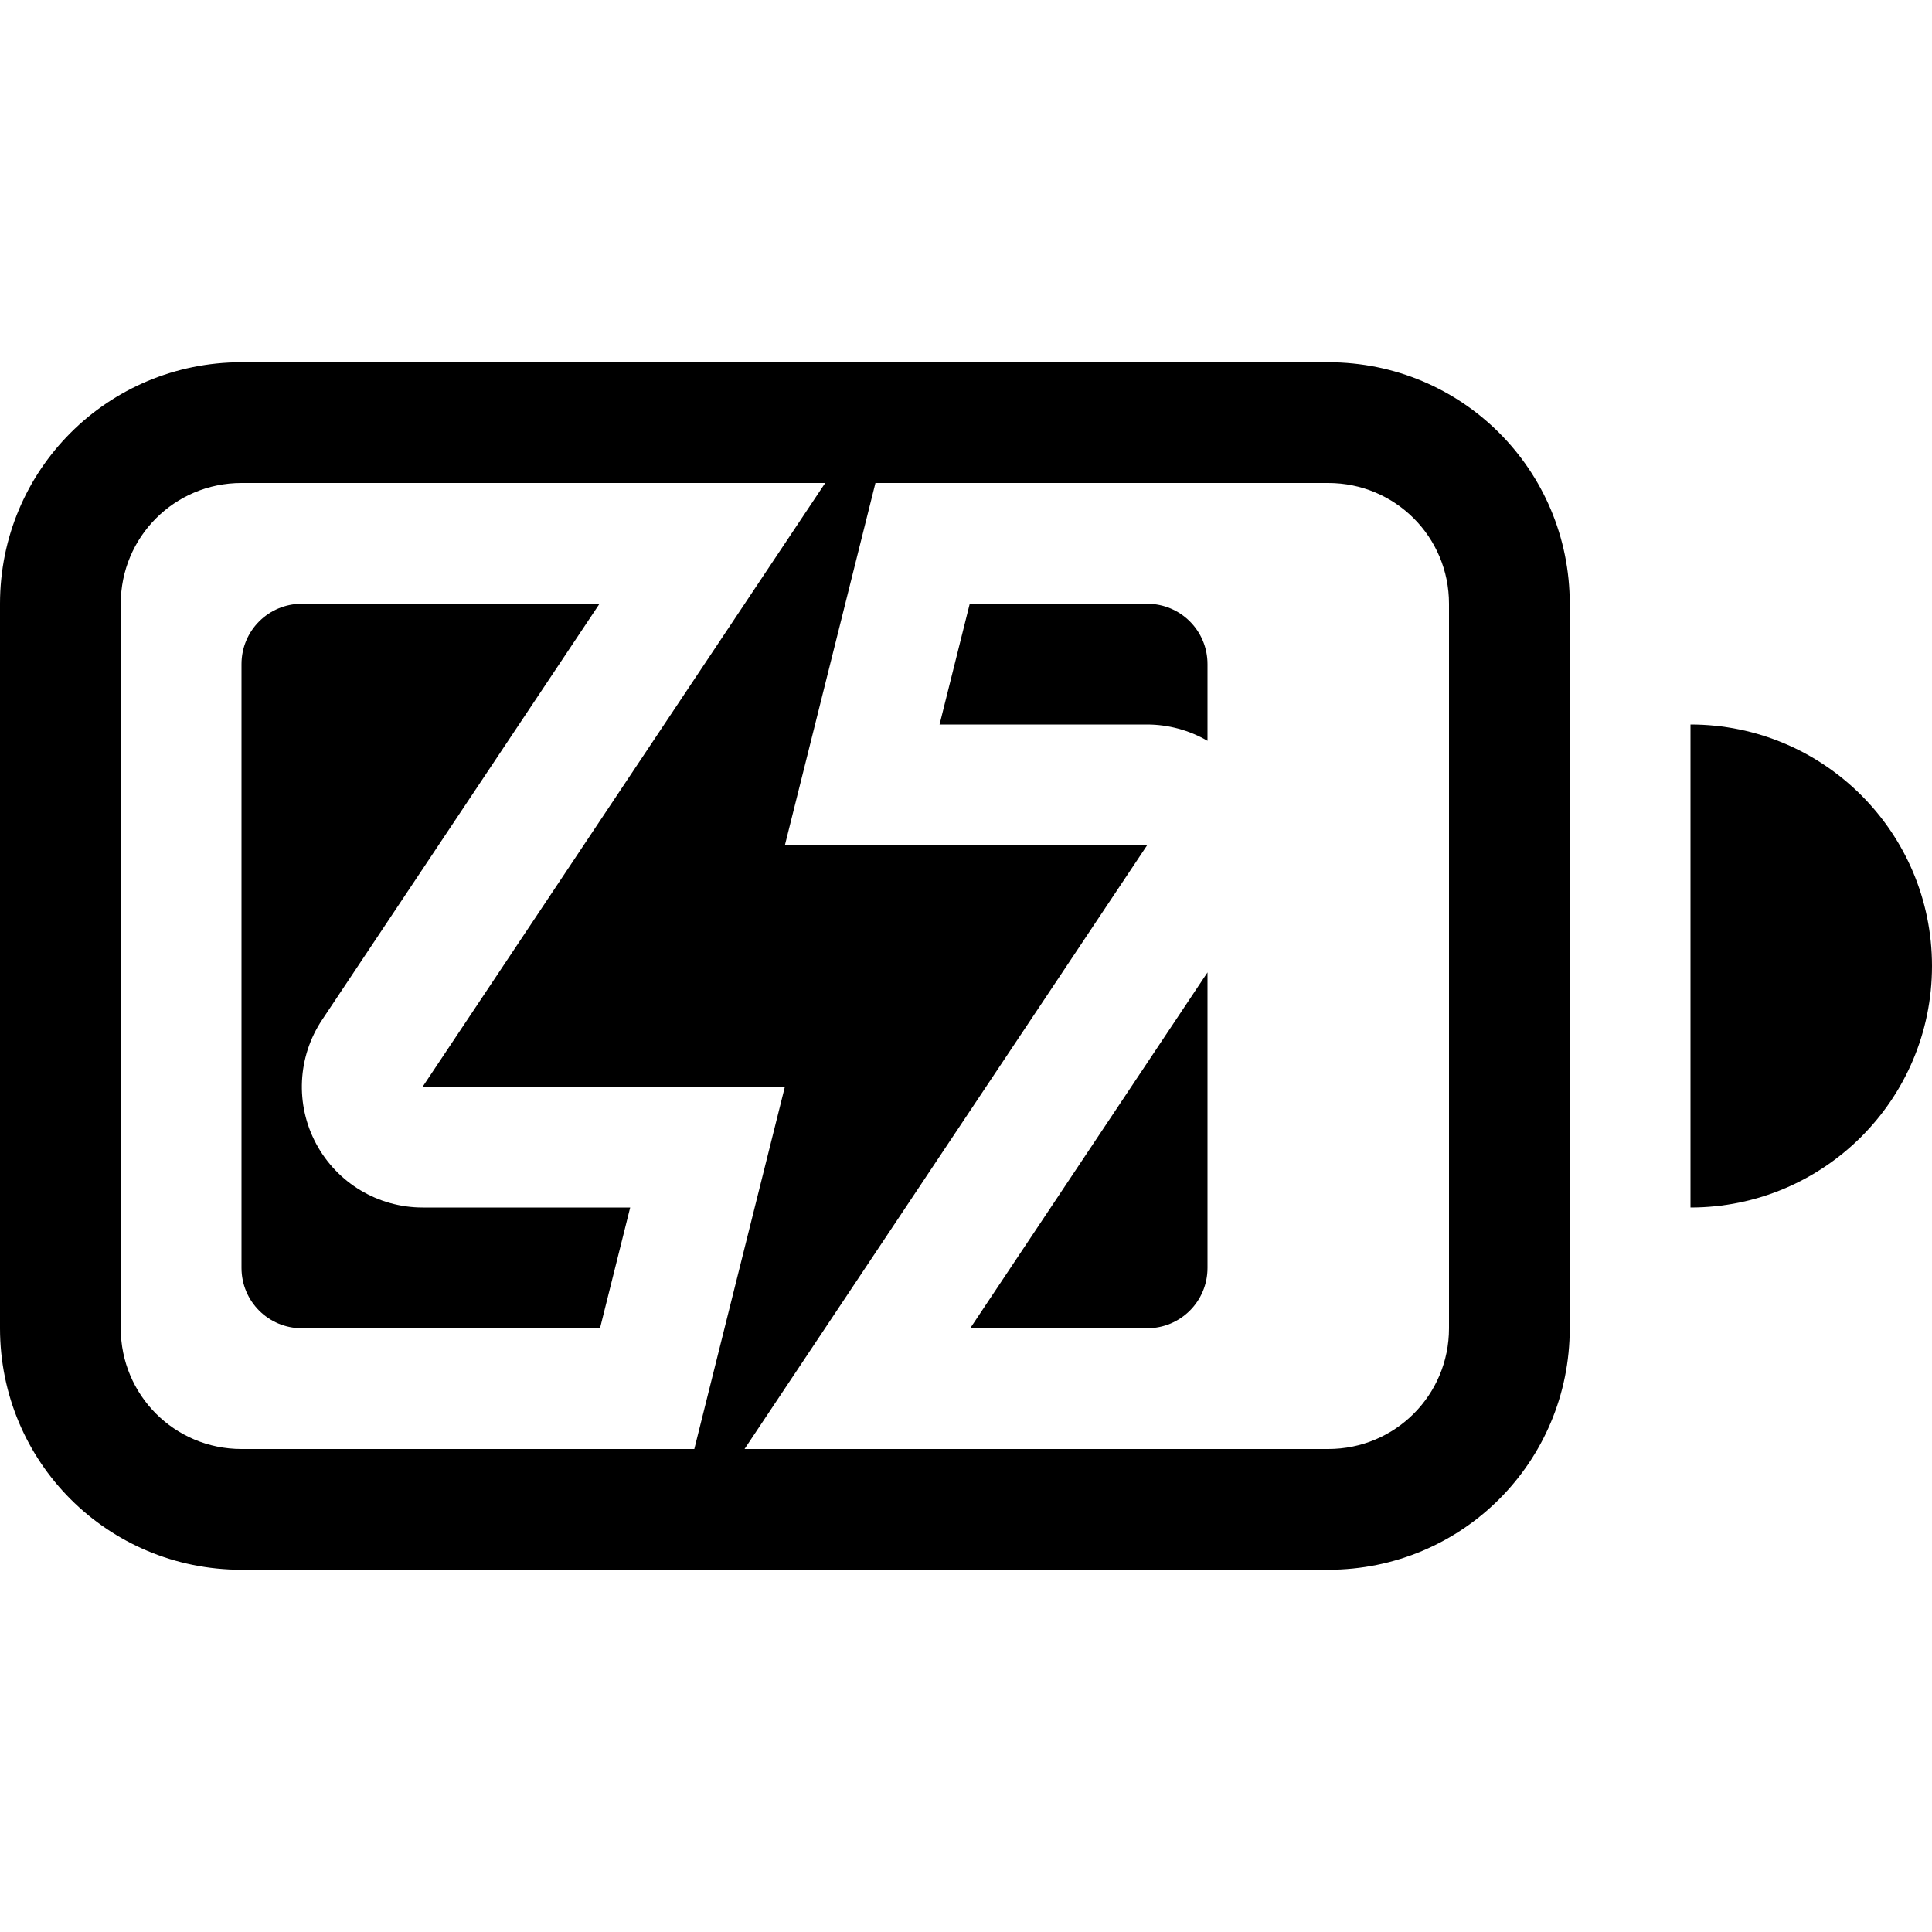
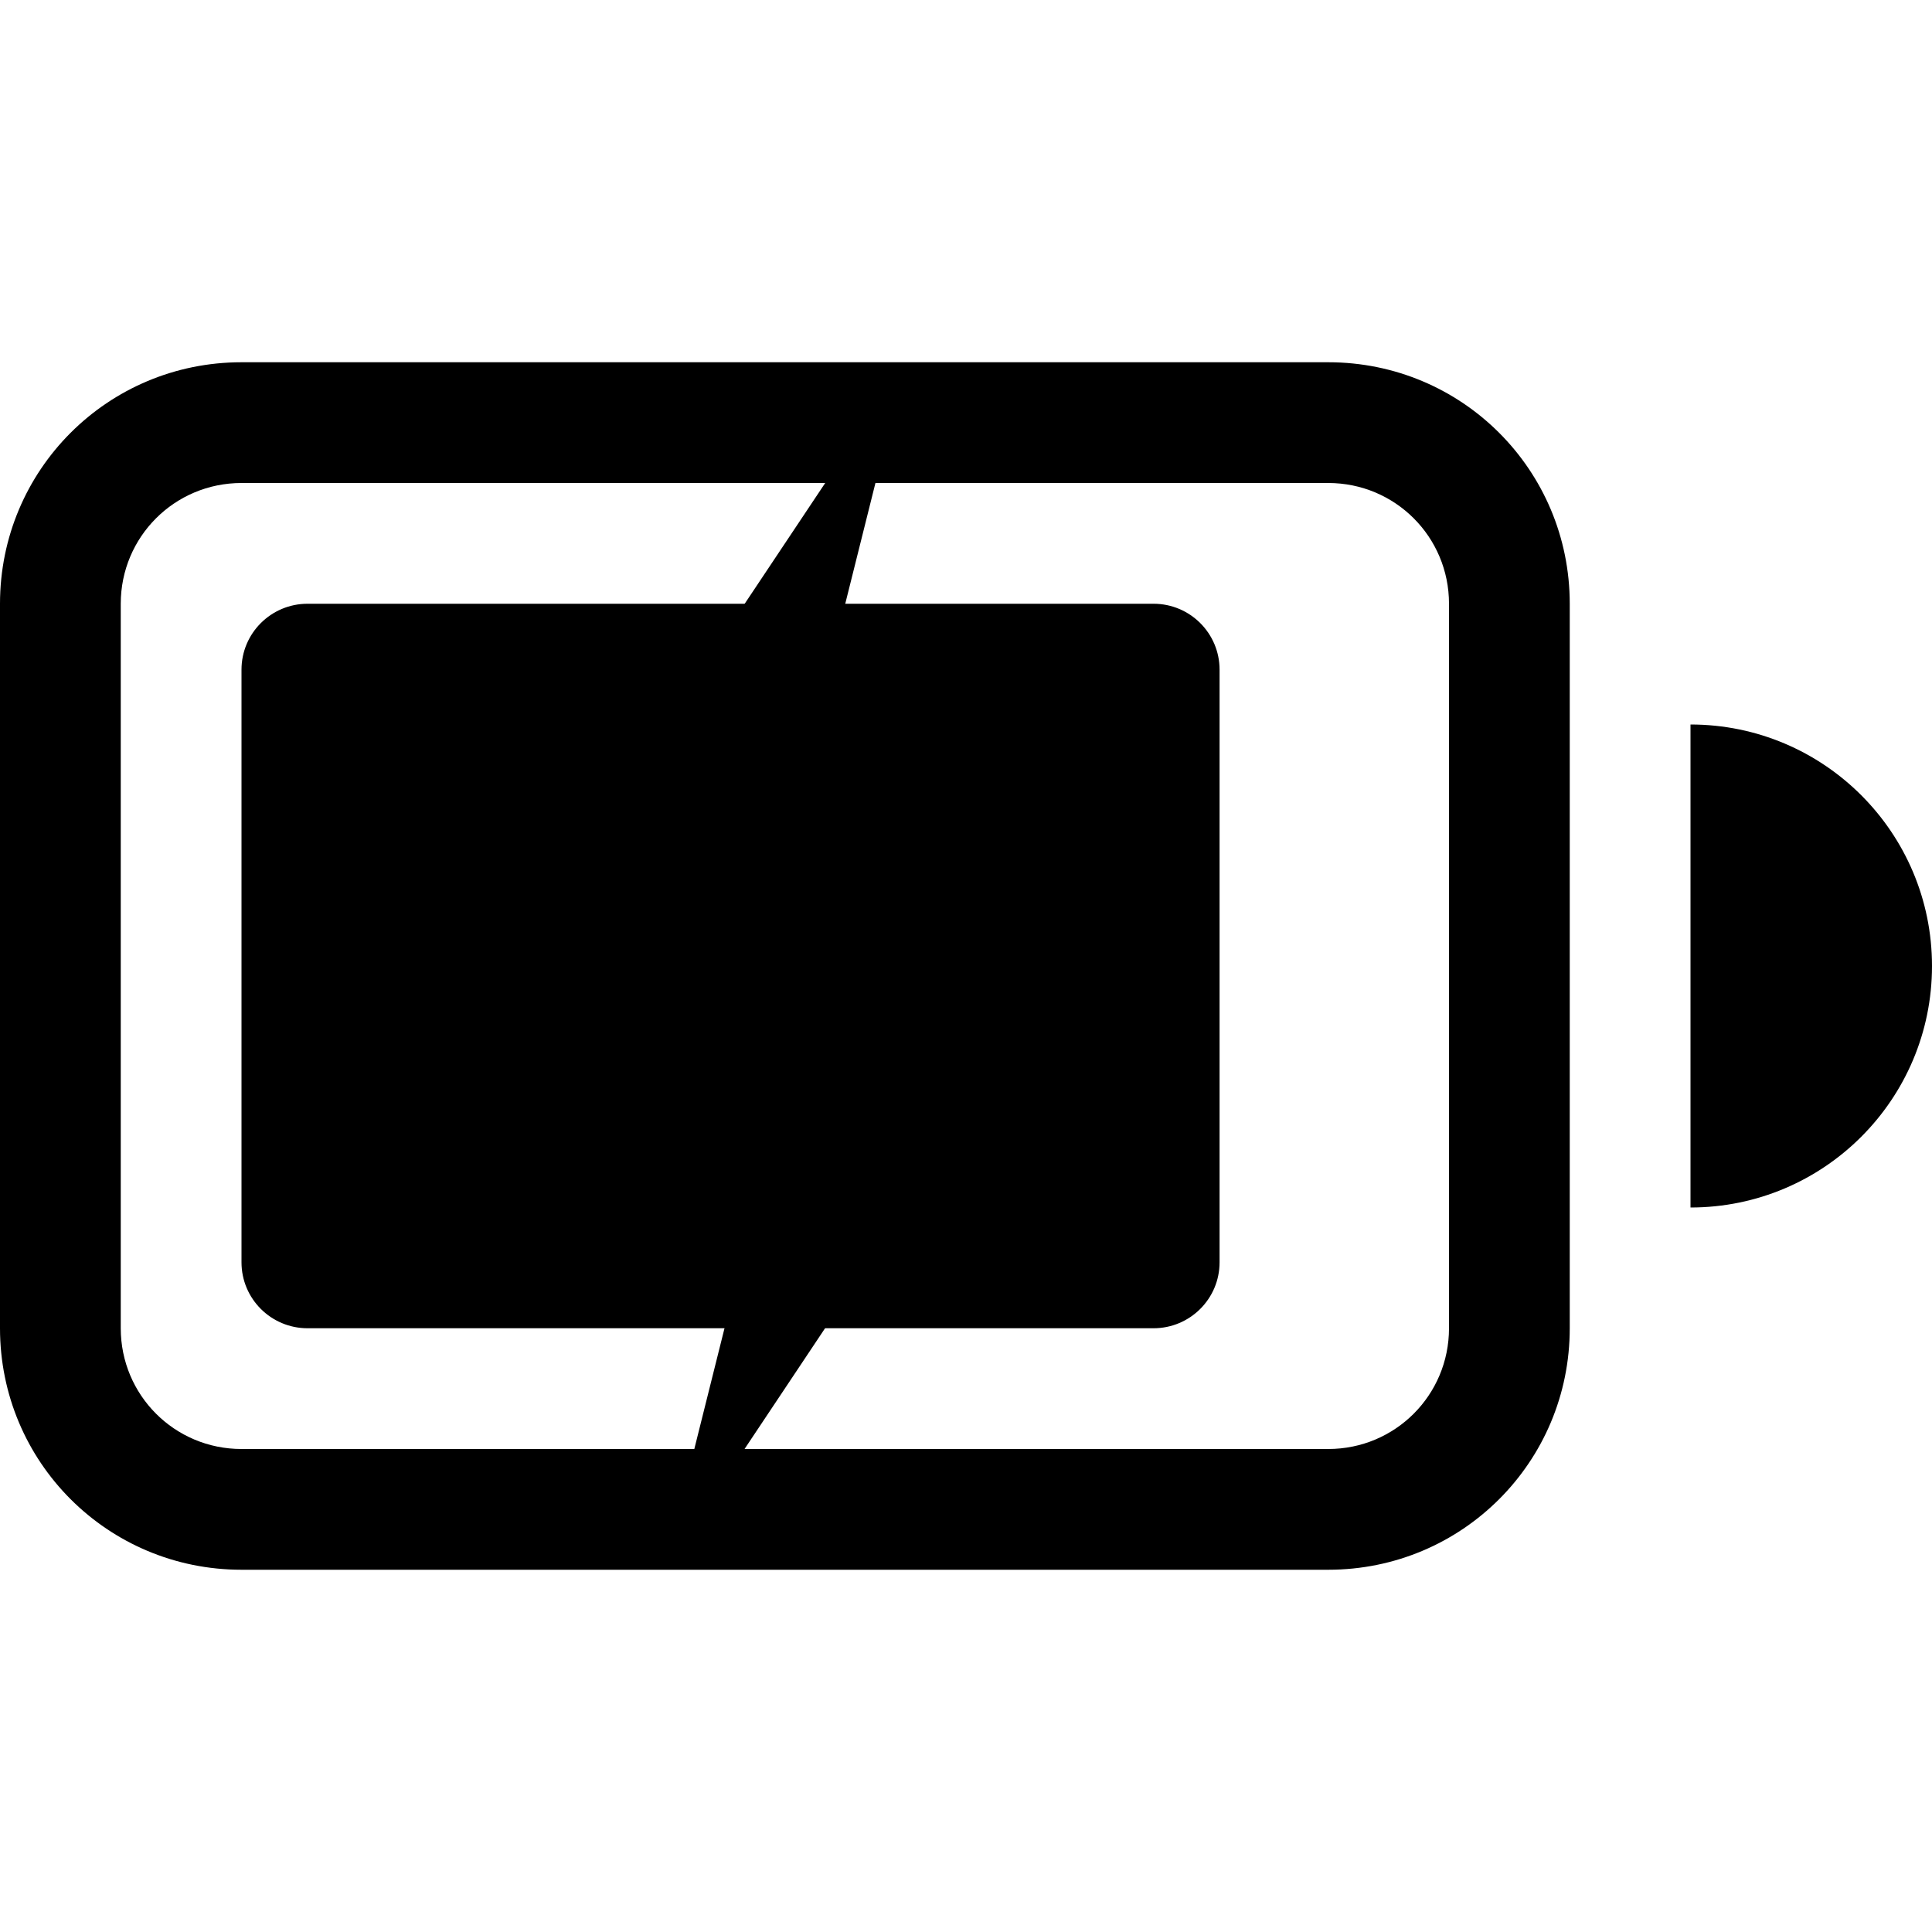
<svg xmlns="http://www.w3.org/2000/svg" width="16" height="16" version="1.1">
-   <g id="g10" fill="currentColor">
-     <path id="path4" d="m2 3c-1.108 0-2 0.892-2 2v6c0 1.108 0.892 2 2 2h9c1.108 0 2-0.892 2-2v-6c0-1.108-0.892-2-2-2h-9zm0 1h9c0.554 0 1 0.446 1 1v6c0 0.554-0.446 1-1 1h-9c-0.554 0-1-0.446-1-1v-6c0-0.554 0.446-1 1-1z" style="paint-order:stroke fill markers" />
-     <path id="rect6" d="m2.5 5c-0.277 0-0.5 0.223-0.5 0.5v5c0 0.277 0.223 0.5 0.5 0.5h2.469l0.25-1h-1.719a1 1 0 0 1-0.832-1.555l2.297-3.445h-2.465zm5.531 0-0.25 1h1.719a1 1 0 0 1 0.5 0.135v-0.635c0-0.277-0.223-0.5-0.5-0.5h-1.469zm-2.363 2.553-0.299 0.447h1.115a1 1 0 0 1-0.816-0.447zm0.848 0.447a1 1 0 0 1 0.816 0.447l0.299-0.447h-1.115zm3.484 0.053-1.965 2.947h1.465c0.277 0 0.5-0.223 0.5-0.5v-2.447z" class="success" fill="currentColor" />
-     <path id="path8" d="m14 6v4a2 2 0 0 0 2-2 2 2 0 0 0-2-2z" />
+   <g fill="currentColor">
+     <path d="m2 3c-1.108 0-2 0.892-2 2v6c0 1.108 0.892 2 2 2h9c1.108 0 2-0.892 2-2v-6c0-1.108-0.892-2-2-2h-9zm0 1h9c0.554 0 1 0.446 1 1v6c0 0.554-0.446 1-1 1h-9c-0.554 0-1-0.446-1-1v-6c0-0.554 0.446-1 1-1z" style="paint-order:stroke fill markers" />
+     <rect x="2" y="5" width="8.1" height="6" rx=".547" ry=".546" style="paint-order:stroke fill markers" />
+     <path d="m14 6v4a2 2 0 0 0 2-2 2 2 0 0 0-2-2z" style="paint-order:stroke fill markers" />
+     <path d="m6.834 4-3.334 5h3l-0.75 3h0.416l3.334-5h-3l0.75-3z" />
  </g>
-   <path id="path4-3" d="m6.834 4-3.334 5h3l-0.75 3h0.416l3.334-5h-3l0.75-3z" fill="currentColor" />
</svg>
